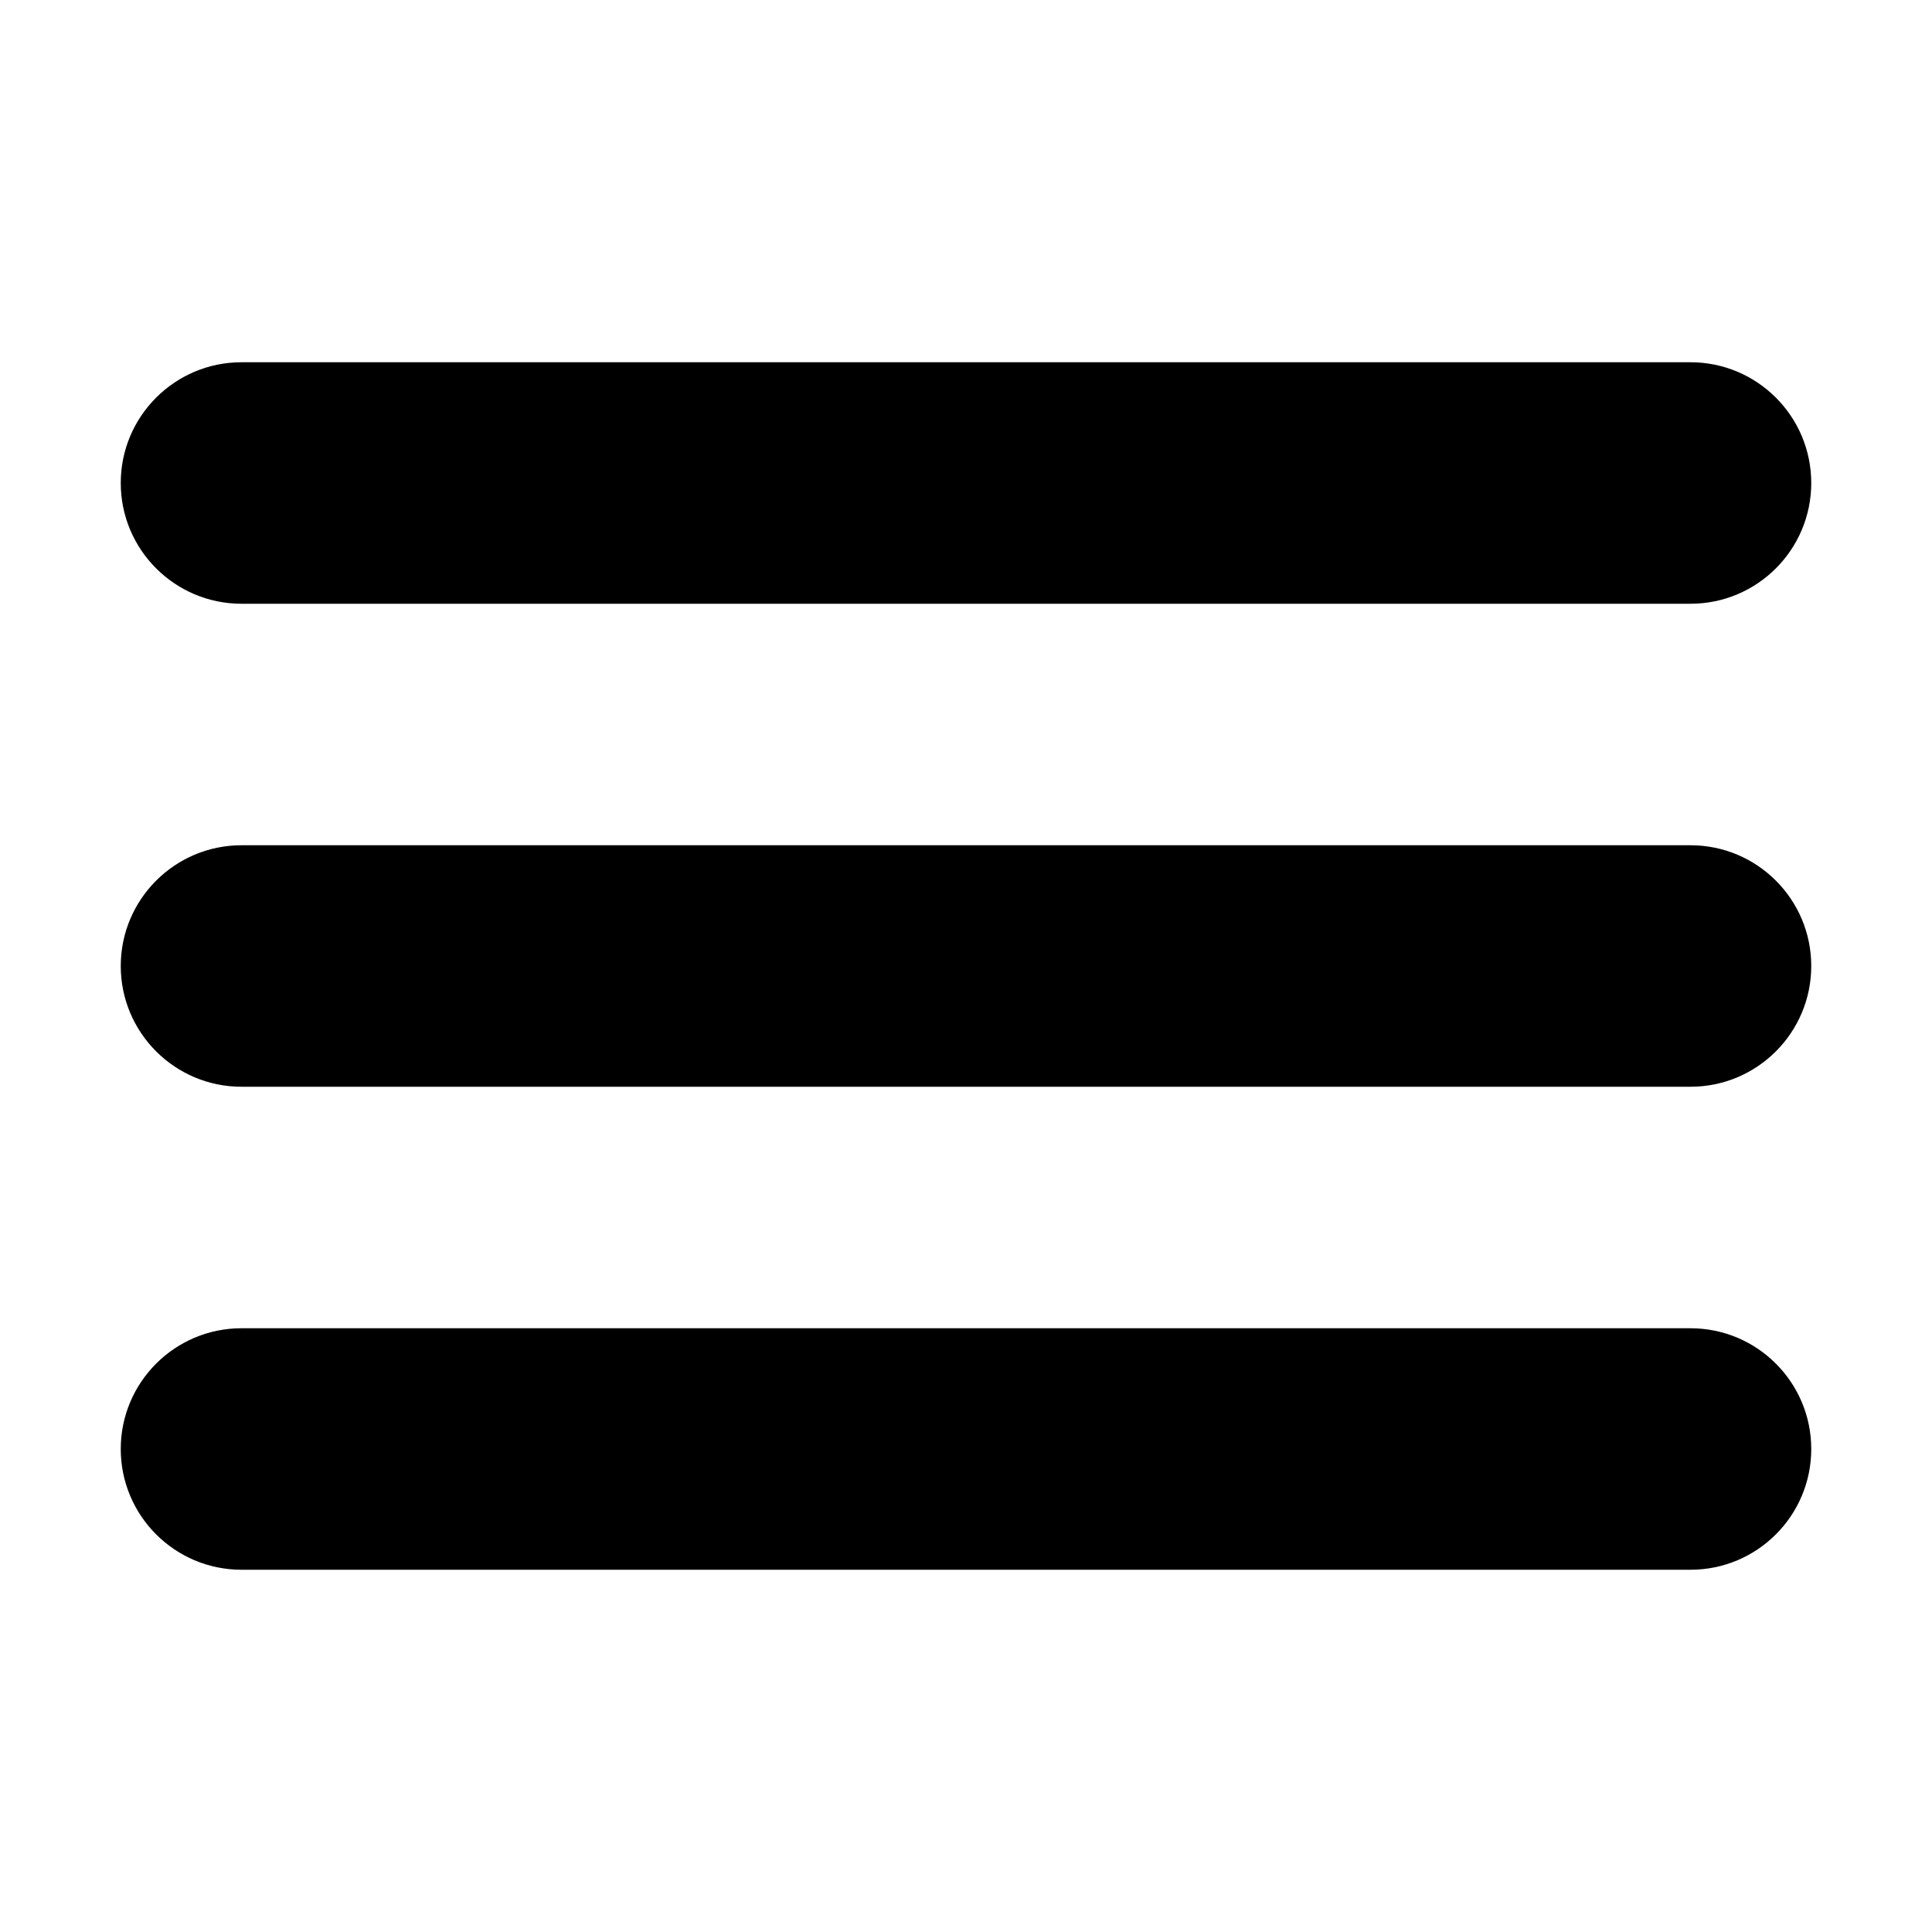
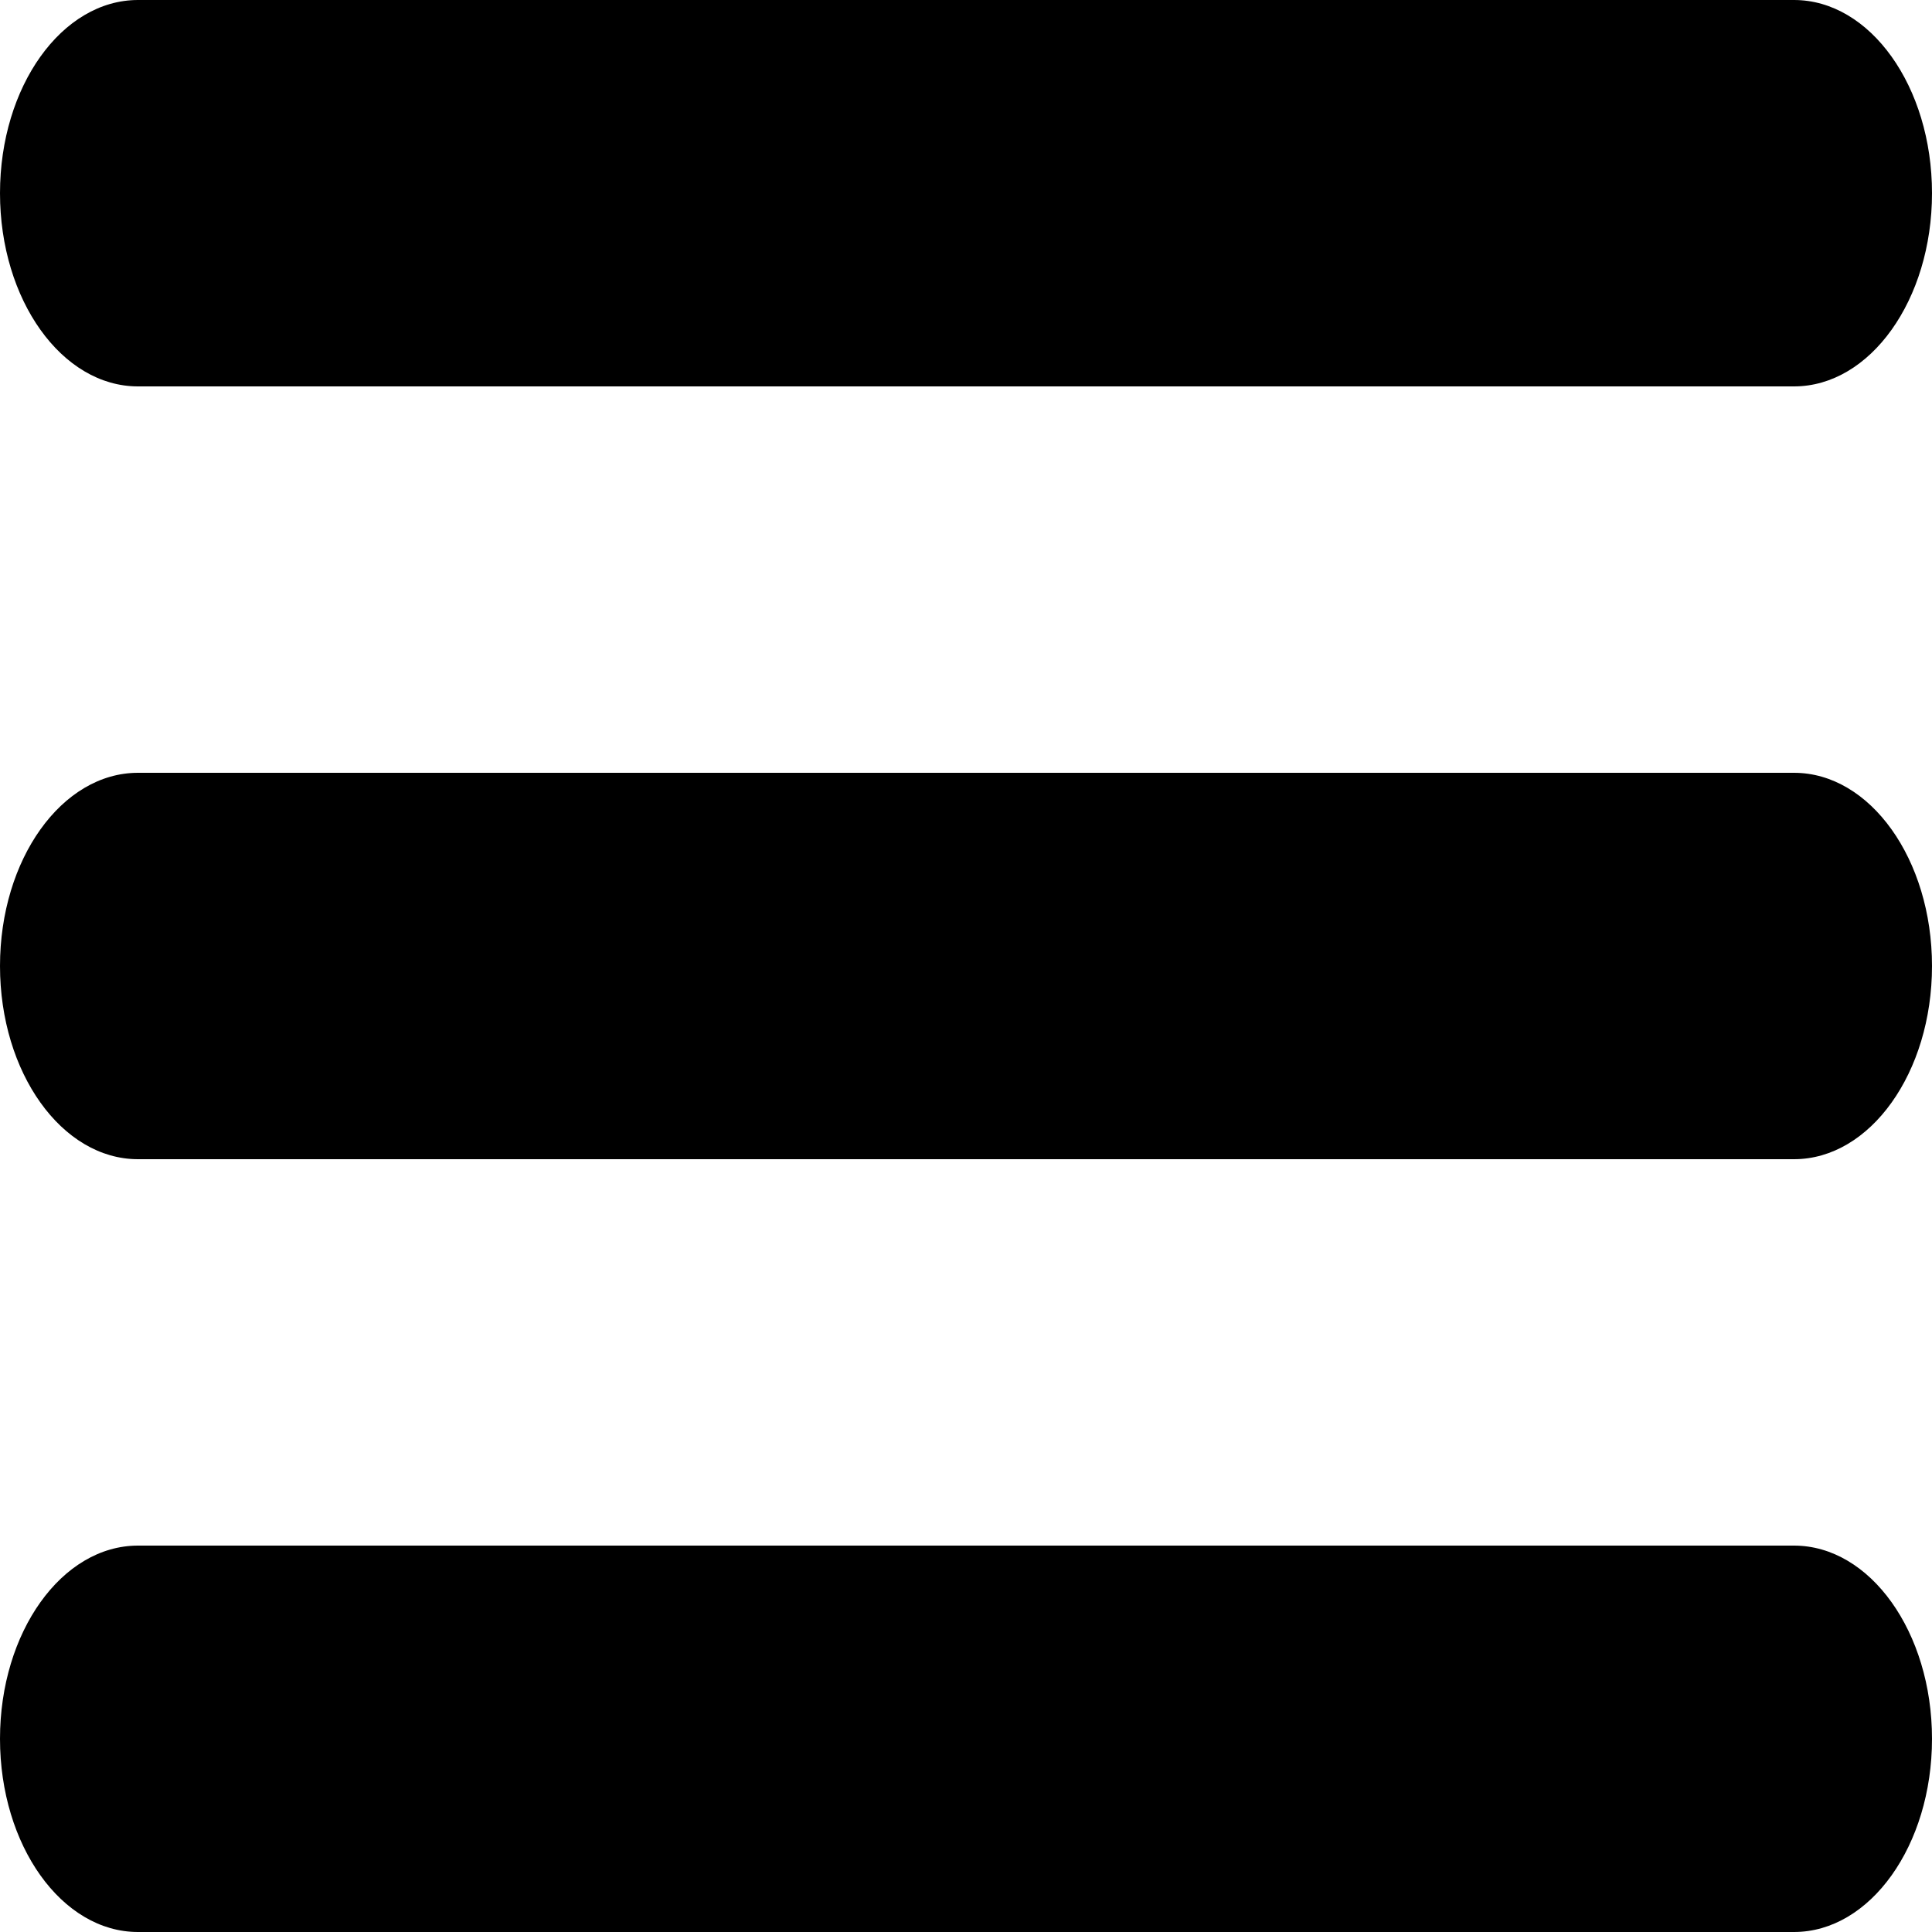
- <svg xmlns="http://www.w3.org/2000/svg" height="32px" id="Layer_1" style="enable-background:new 0 0 32 32;" version="1.1" viewBox="0 0 32 32" width="32px" xml:space="preserve">
-   <path d="M4,10h24c1.104,0,2-0.896,2-2s-0.896-2-2-2H4C2.896,6,2,6.896,2,8S2.896,10,4,10z M28,14H4c-1.104,0-2,0.896-2,2  s0.896,2,2,2h24c1.104,0,2-0.896,2-2S29.104,14,28,14z M28,22H4c-1.104,0-2,0.896-2,2s0.896,2,2,2h24c1.104,0,2-0.896,2-2  S29.104,22,28,22z" />
+ <svg xmlns="http://www.w3.org/2000/svg" height="40" id="Layer_1" version="1.1" viewBox="0 0 40 40" width="40" xml:space="preserve">
+   <defs id="defs7" />
+   <path d="M 2.857,8 H 37.143 c 1.577,0 2.857,-1.792 2.857,-4 C 40,1.792 38.72,-9.5000004e-8 37.143,-9.5000004e-8 H 2.857 C 1.28,-9.5000004e-8 1.8e-7,1.792 1.8e-7,4 c 0,2.208 1.28,4 2.857,4 z M 37.143,16 H 2.857 C 1.28,16 1.8e-7,17.792 1.8e-7,20 c 0,2.208 1.28,4 2.857,4 H 37.143 C 38.72,24 40,22.208 40,20 40,17.792 38.72,16 37.143,16 Z m 0,16 H 2.857 C 1.28,32 1.8e-7,33.792 1.8e-7,36 c 0,2.208 1.28,4 2.857,4 H 37.143 C 38.72,40 40,38.208 40,36 40,33.792 38.72,32 37.143,32 Z" id="path2" style="stroke-width:1.69" />
</svg>
